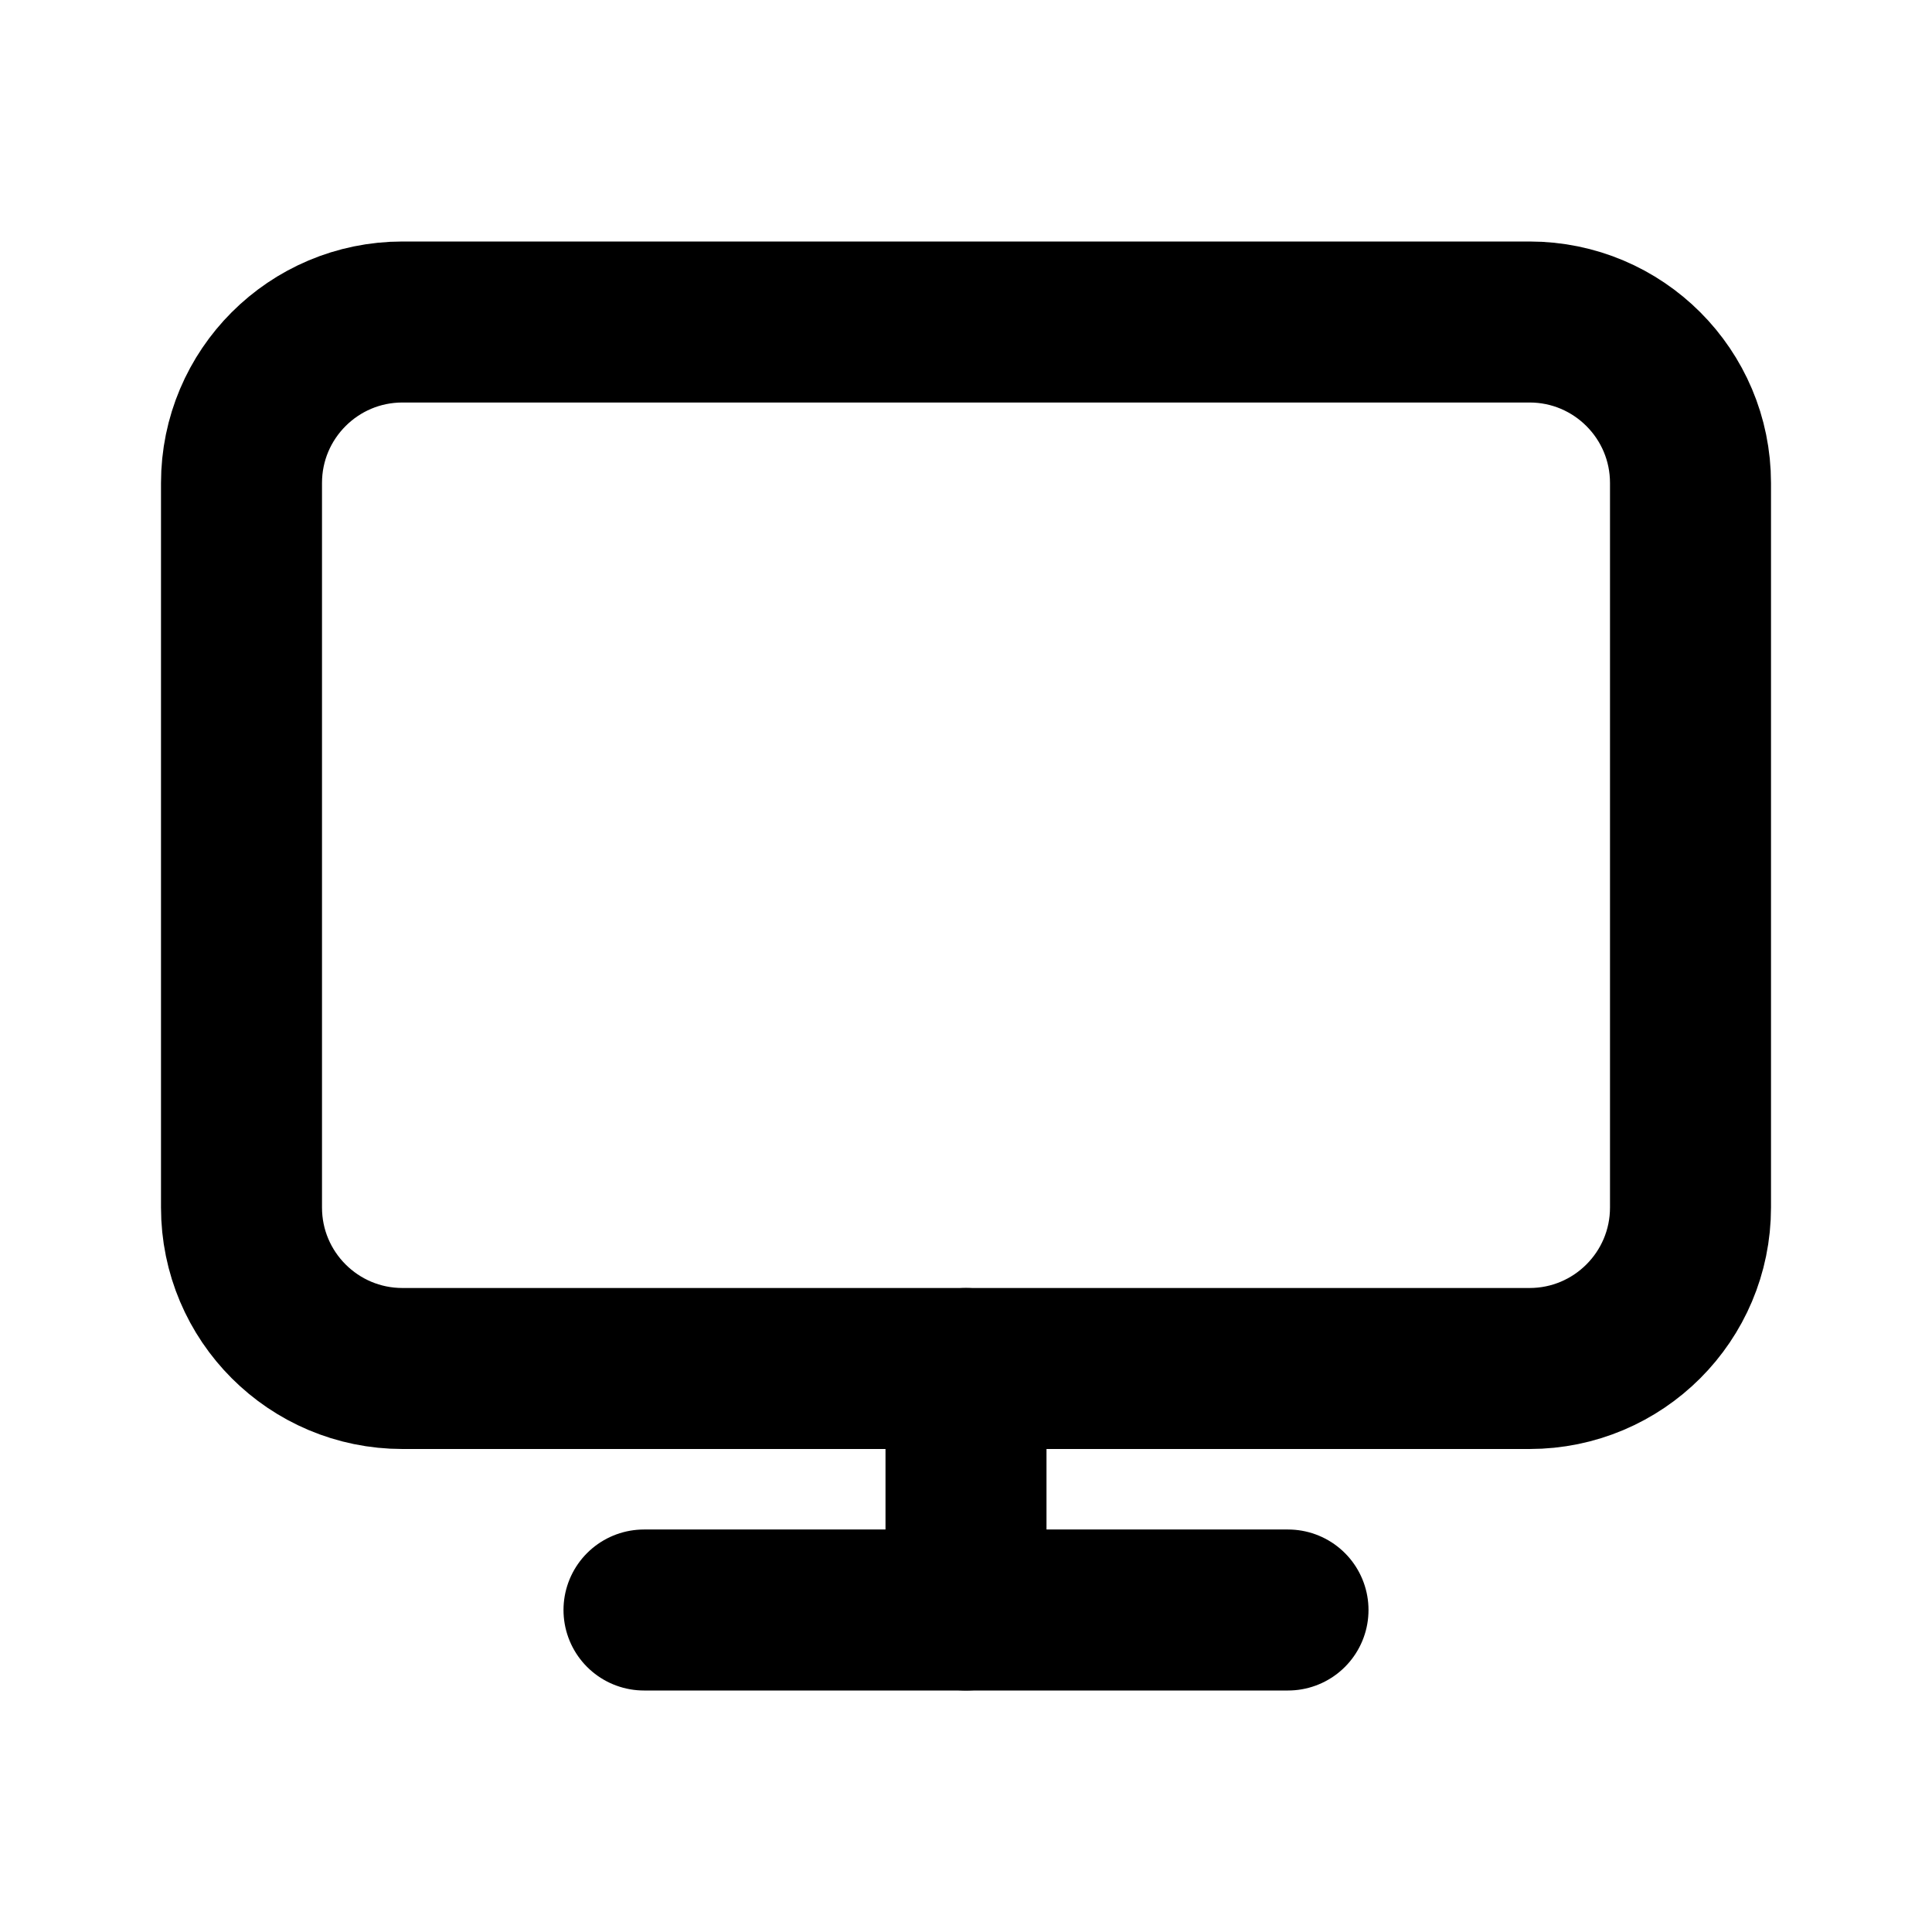
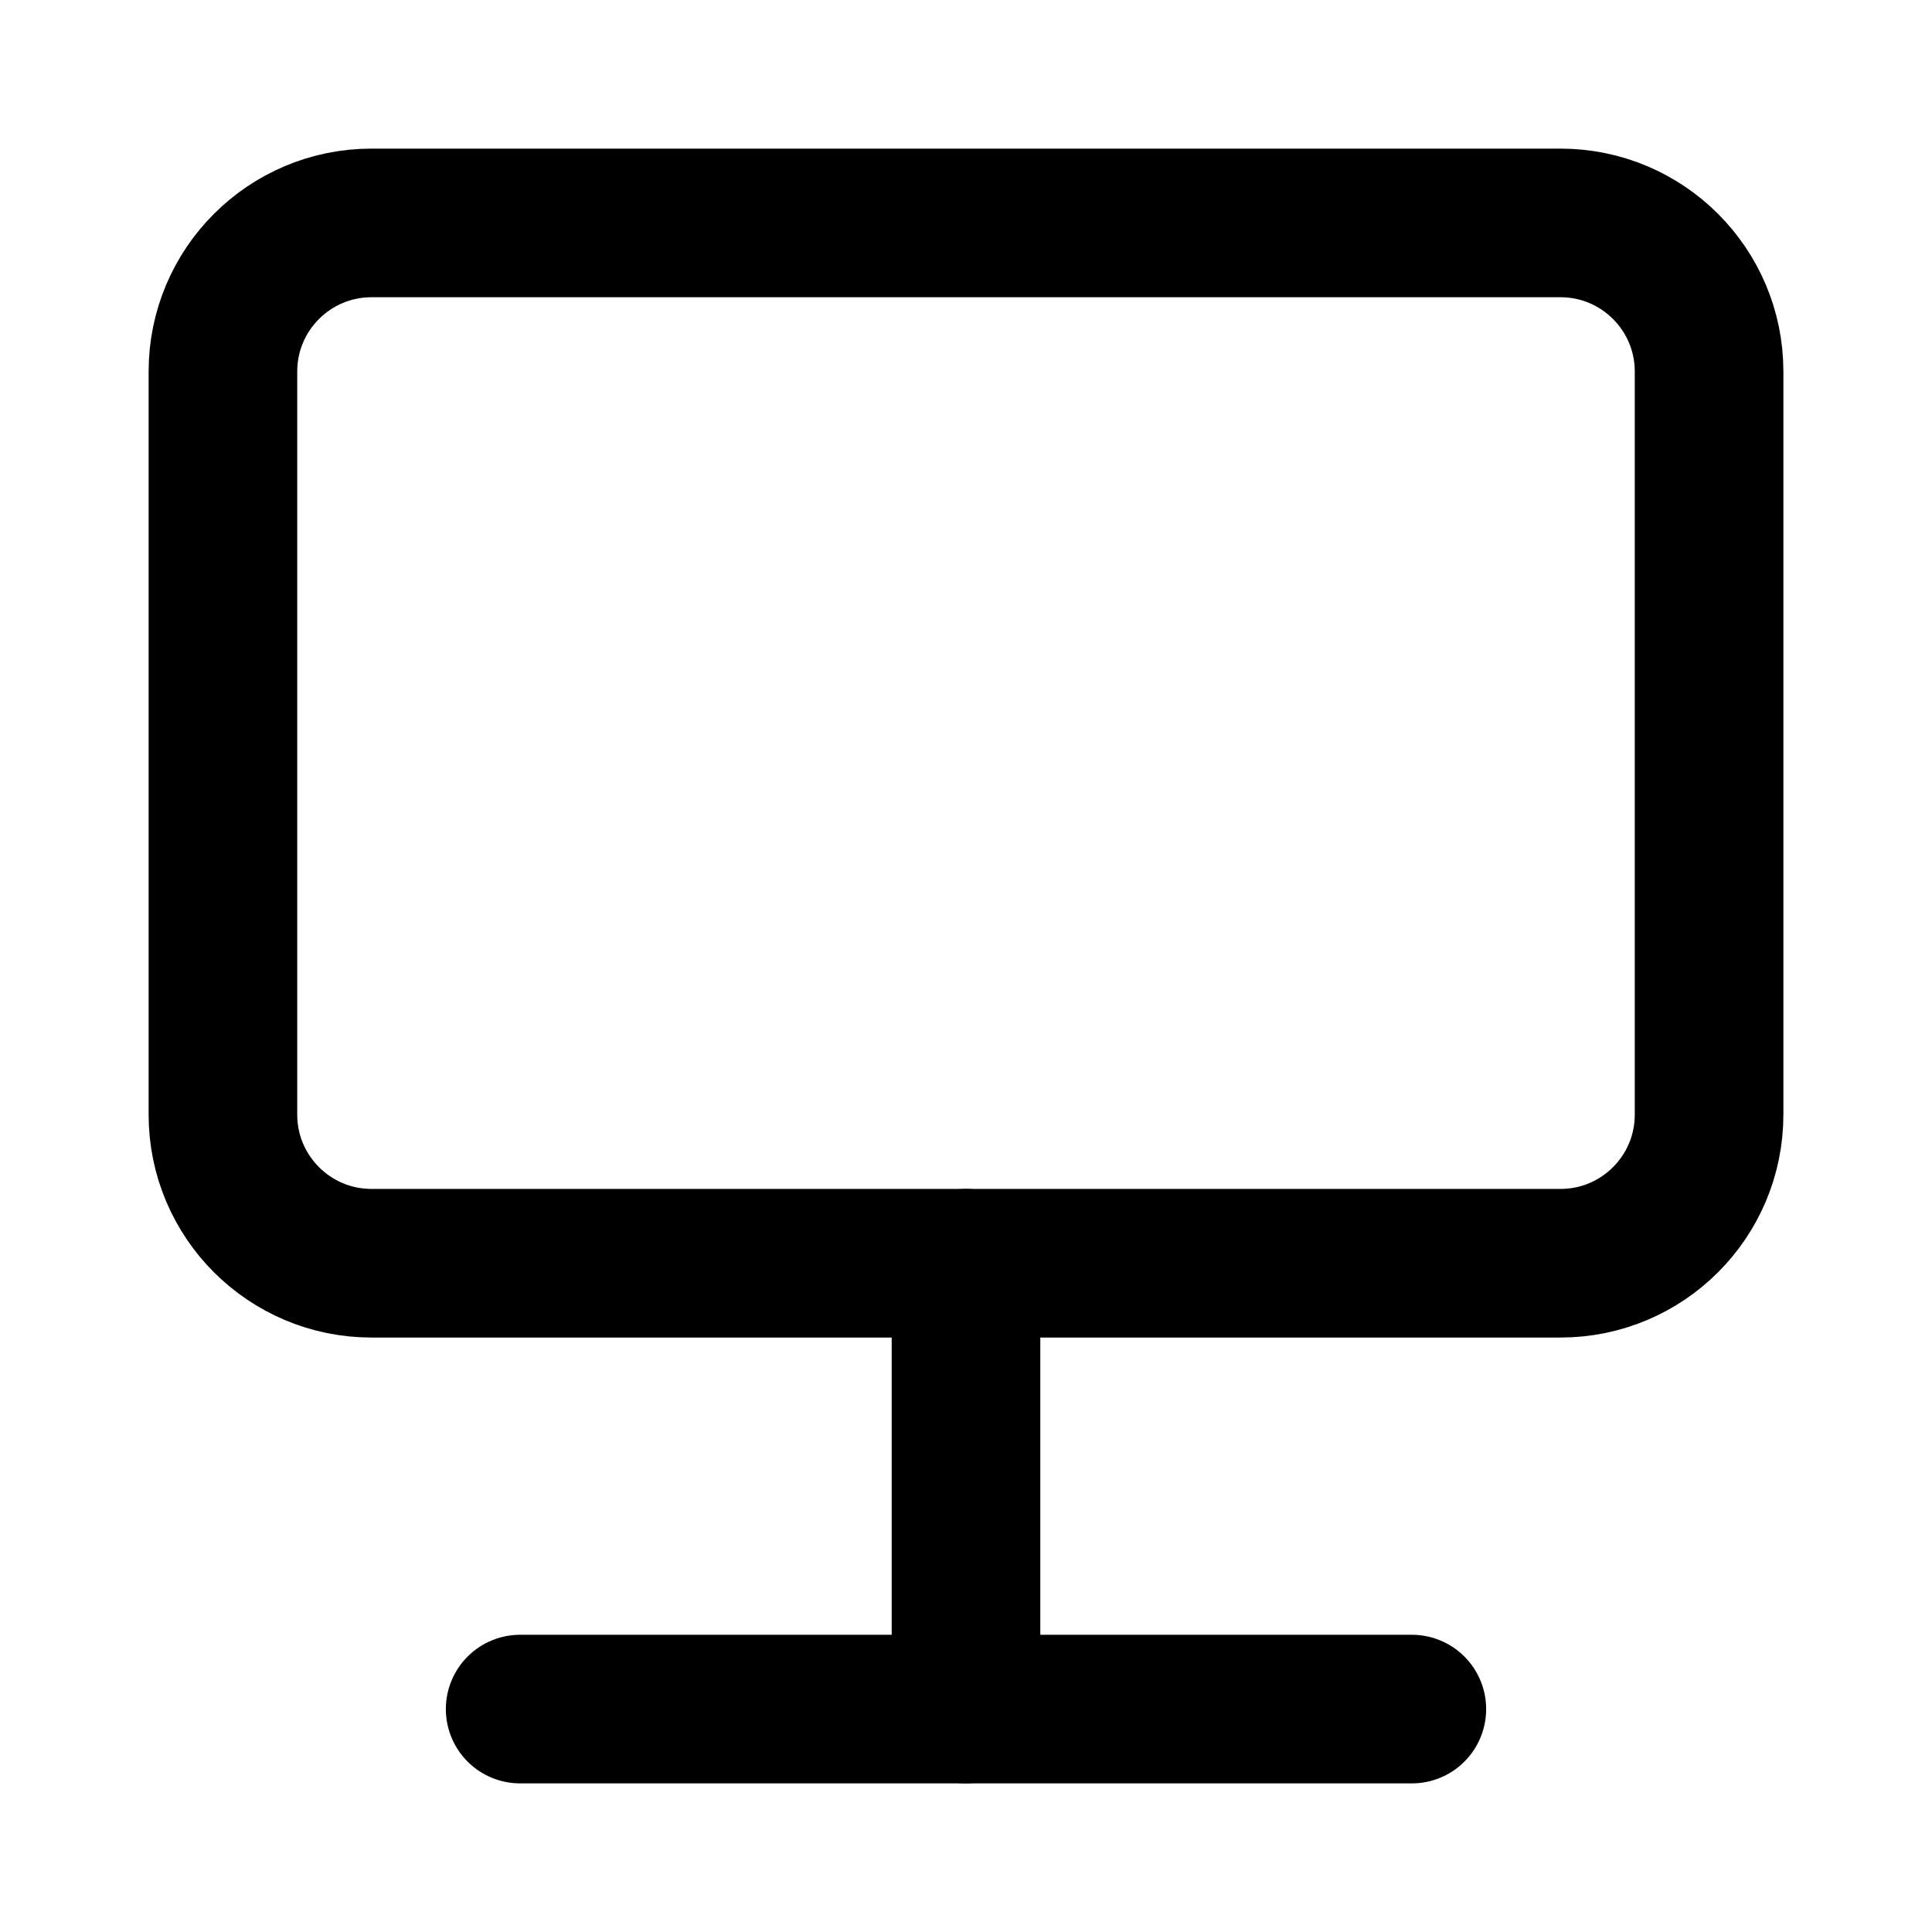
- <svg xmlns="http://www.w3.org/2000/svg" width="24" height="24" viewBox="0 0 24 24" fill="none" stroke="currentColor" stroke-width="2" stroke-linecap="round" stroke-linejoin="round">
-   <rect x="3" y="4" width="18" height="13" rx="2" />
-   <path d="M12 17v3" />
-   <path d="M8 20h8" />
+ <svg xmlns="http://www.w3.org/2000/svg" width="13" height="13" viewBox="0 0 13 13" fill="none" stroke="currentColor" stroke-width="1" stroke-linecap="round" stroke-linejoin="round">
+   <rect x="1.5" y="1.5" width="10" height="7" rx="1" />
+   <path d="M6.5 8.5v3" />
+   <path d="M3.5 11.5h6" />
</svg>
